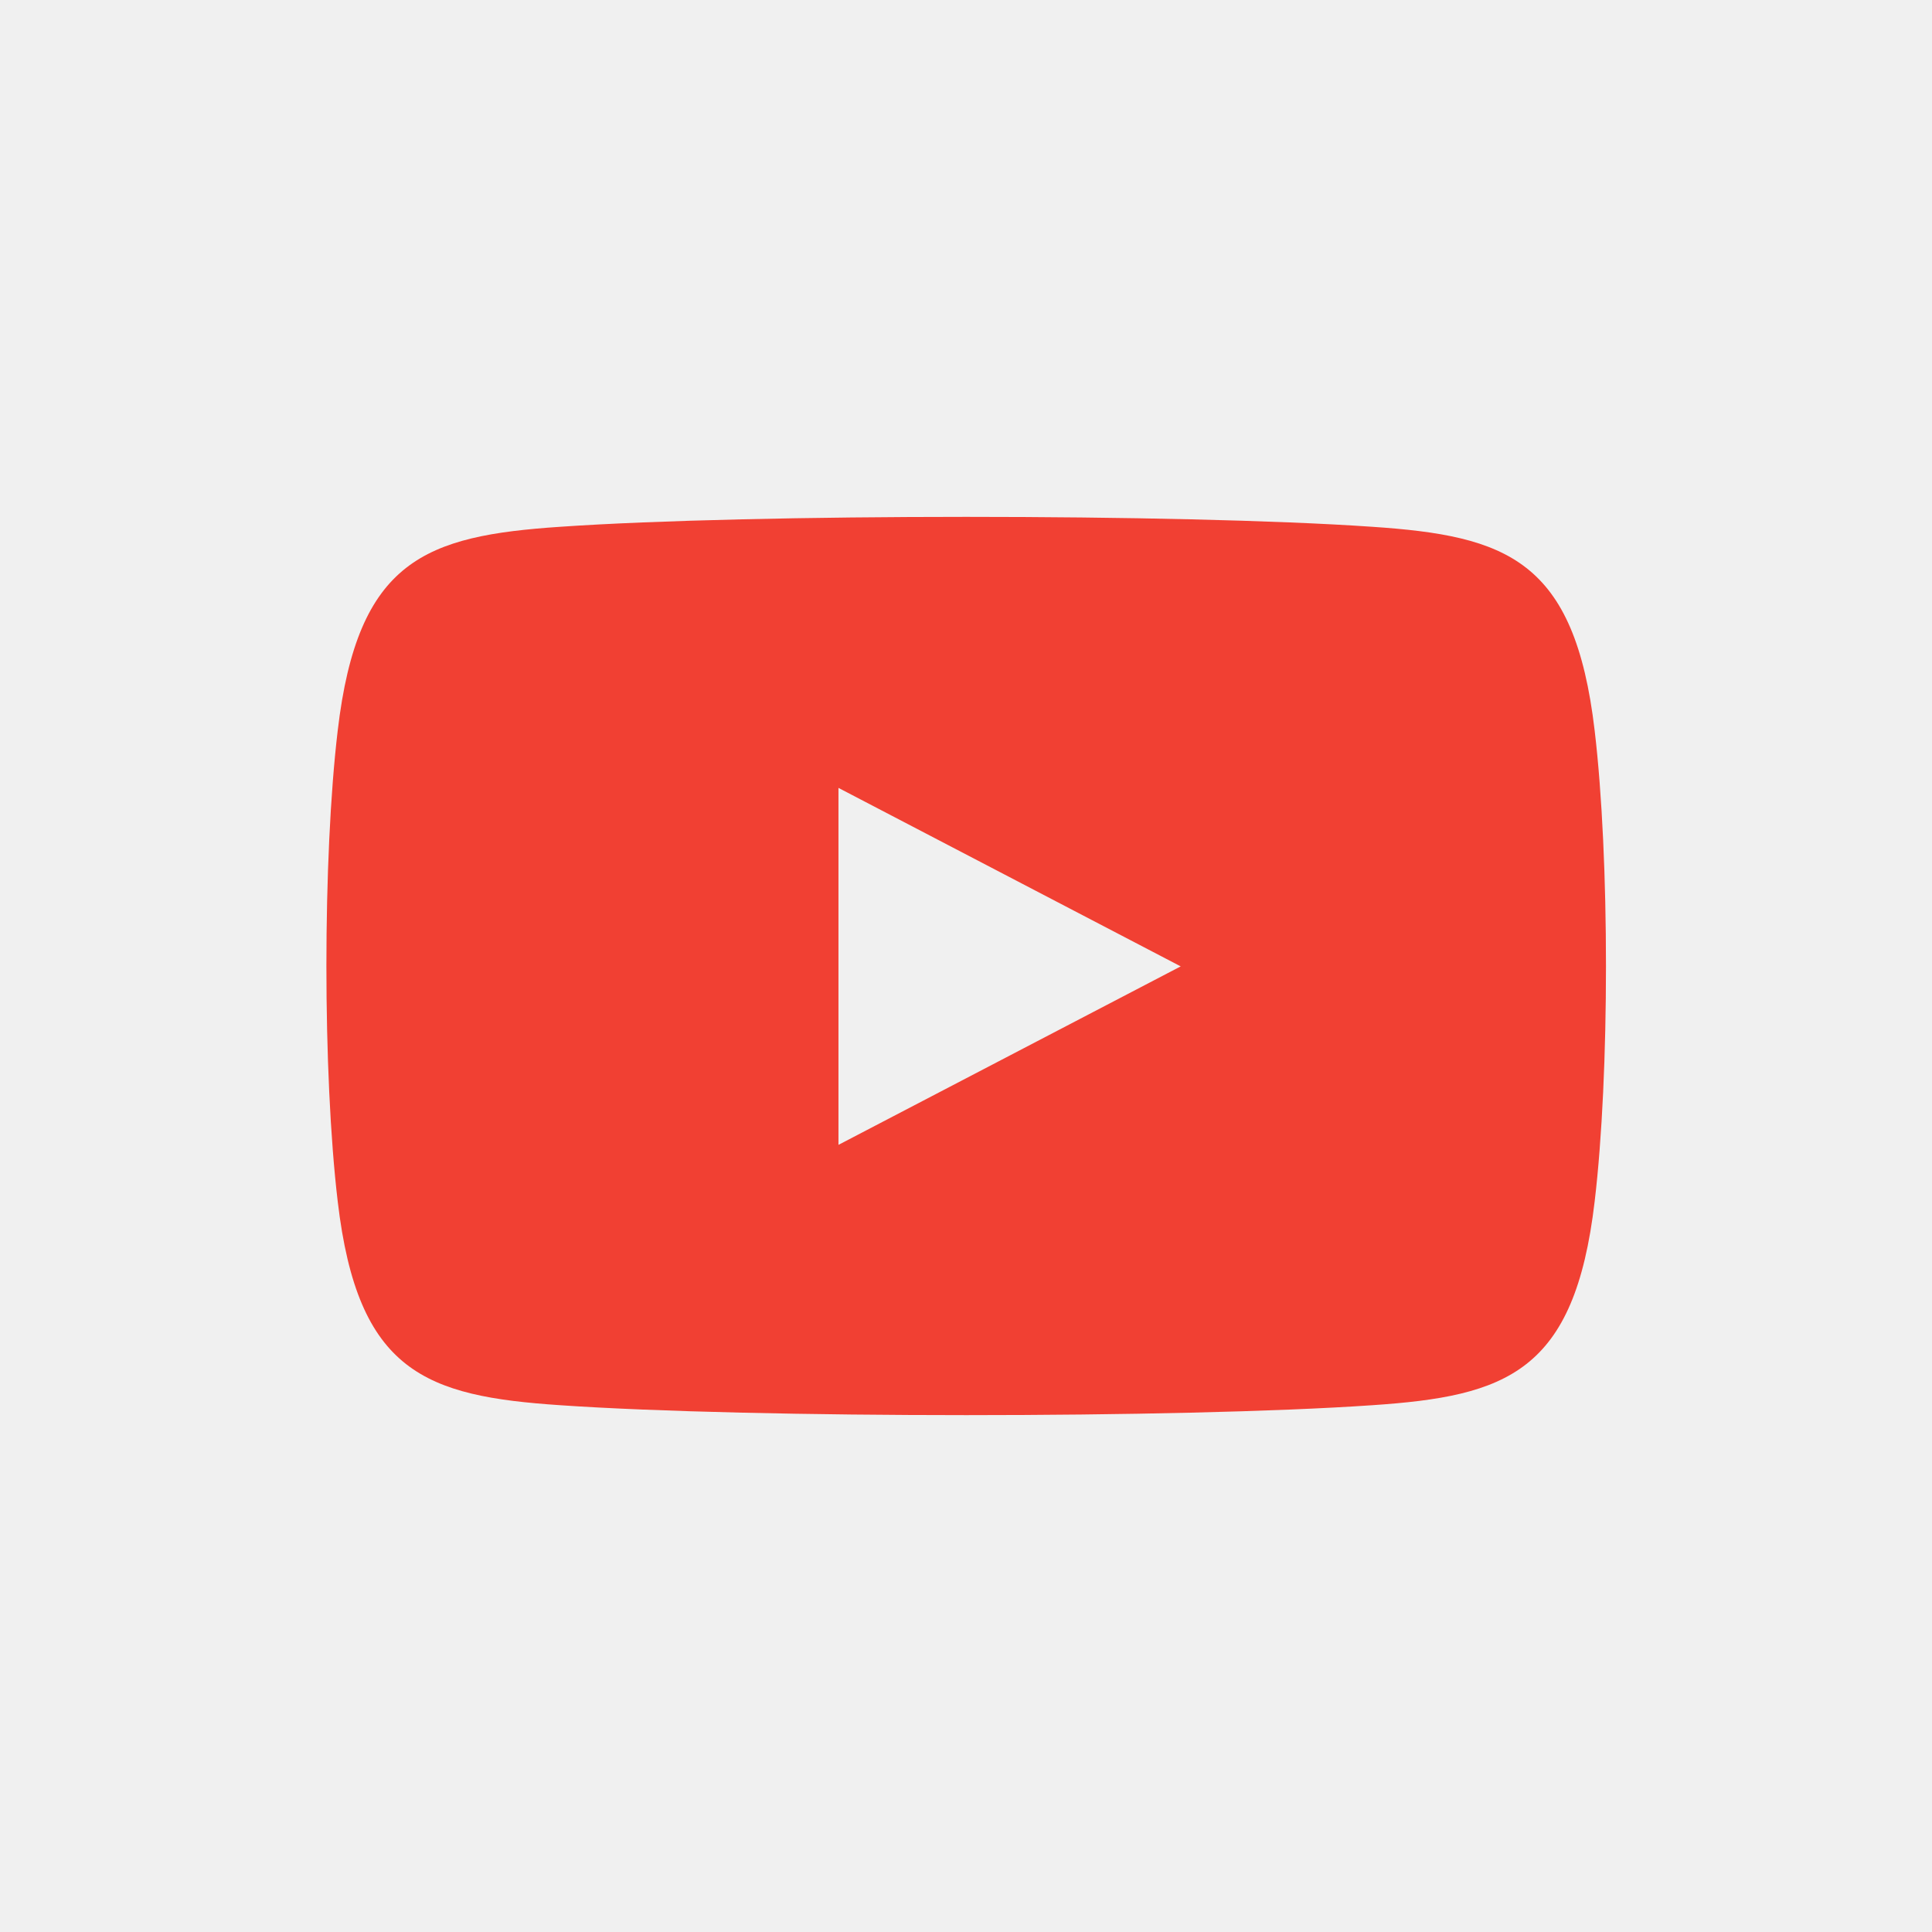
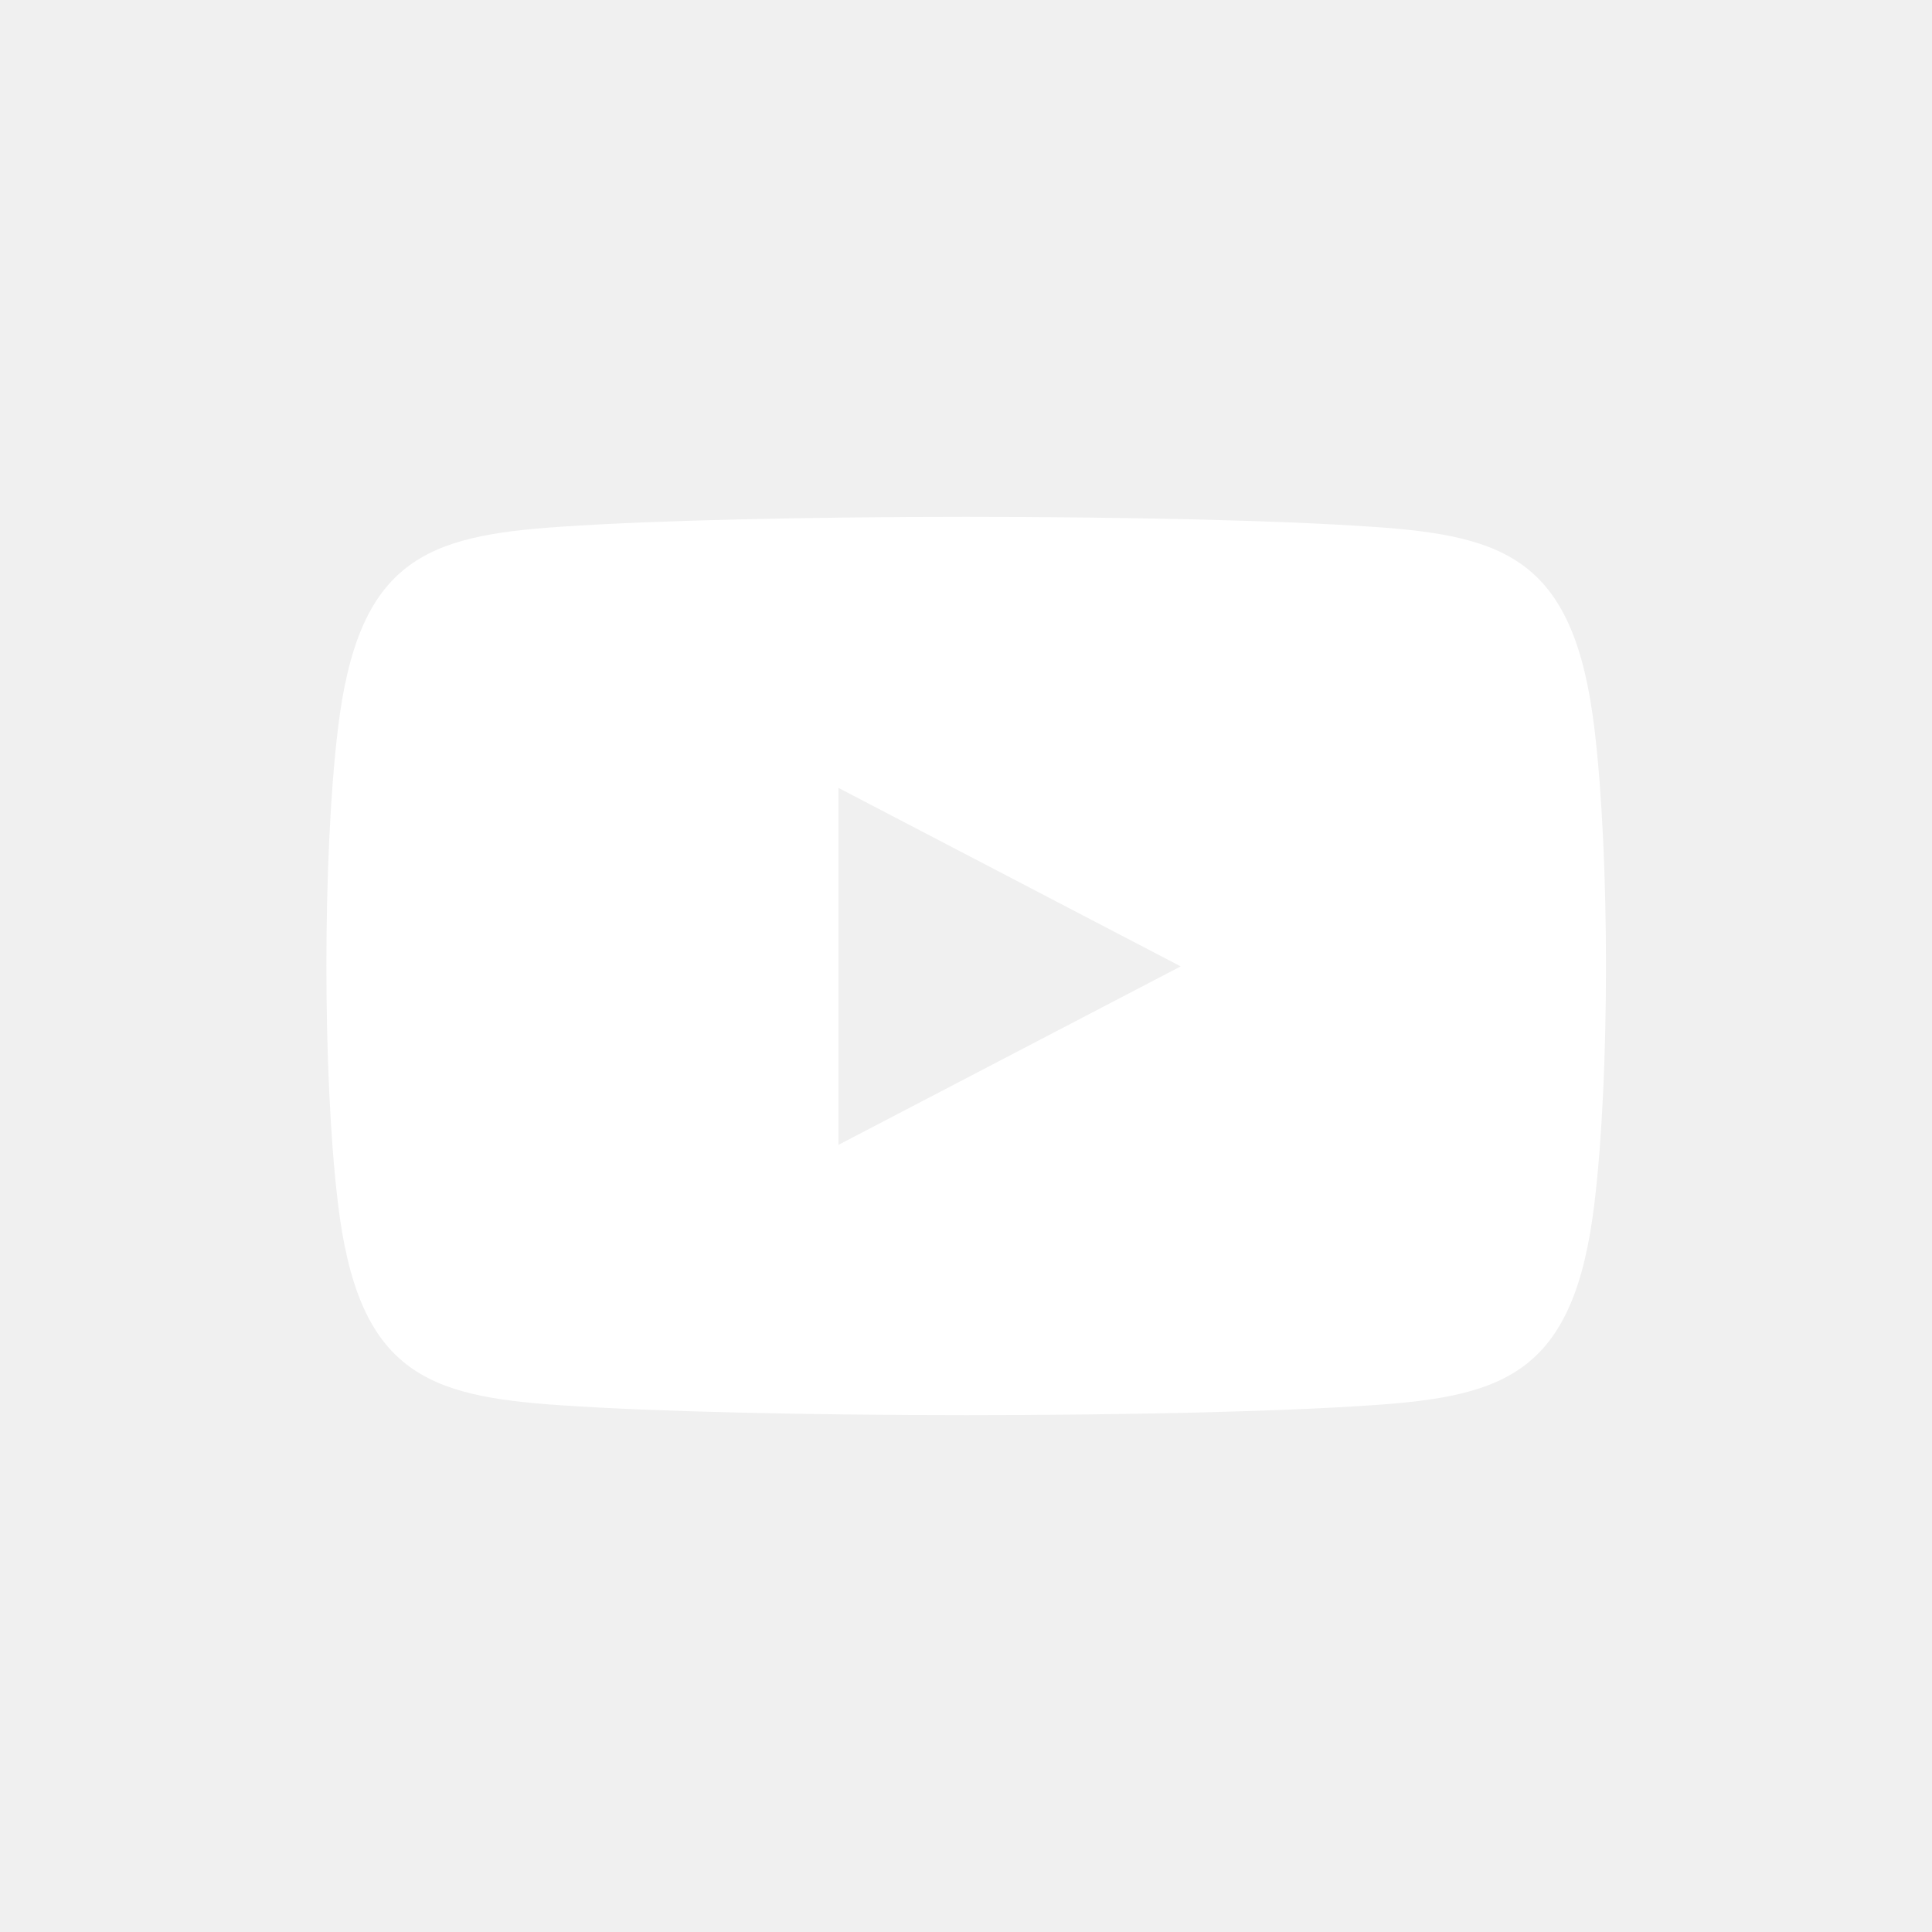
<svg xmlns="http://www.w3.org/2000/svg" id="youtube" viewBox="0 0 512 512">
-   <path fill="#F14033" d="M422.6 193.6c-5.3-45.3-23.3-51.6-59-54 -50.8-3.5-164.3-3.5-215.1 0 -35.7 2.4-53.7 8.7-59 54 -4 33.6-4 91.1 0 124.8 5.3 45.3 23.3 51.6 59 54 50.9 3.5 164.3 3.5 215.1 0 35.7-2.4 53.7-8.7 59-54C426.6 284.8 426.6 227.3 422.6 193.6zM222.2 303.4v-94.6l90.7 47.3L222.2 303.4z" />
+   <path fill="#fff" d="M422.6 193.6c-5.3-45.3-23.3-51.6-59-54 -50.8-3.5-164.3-3.5-215.1 0 -35.7 2.4-53.7 8.7-59 54 -4 33.6-4 91.1 0 124.8 5.3 45.3 23.3 51.6 59 54 50.9 3.5 164.3 3.5 215.1 0 35.7-2.4 53.7-8.7 59-54C426.6 284.8 426.6 227.3 422.6 193.6zM222.2 303.4v-94.6l90.7 47.3L222.2 303.4z" />
</svg>
